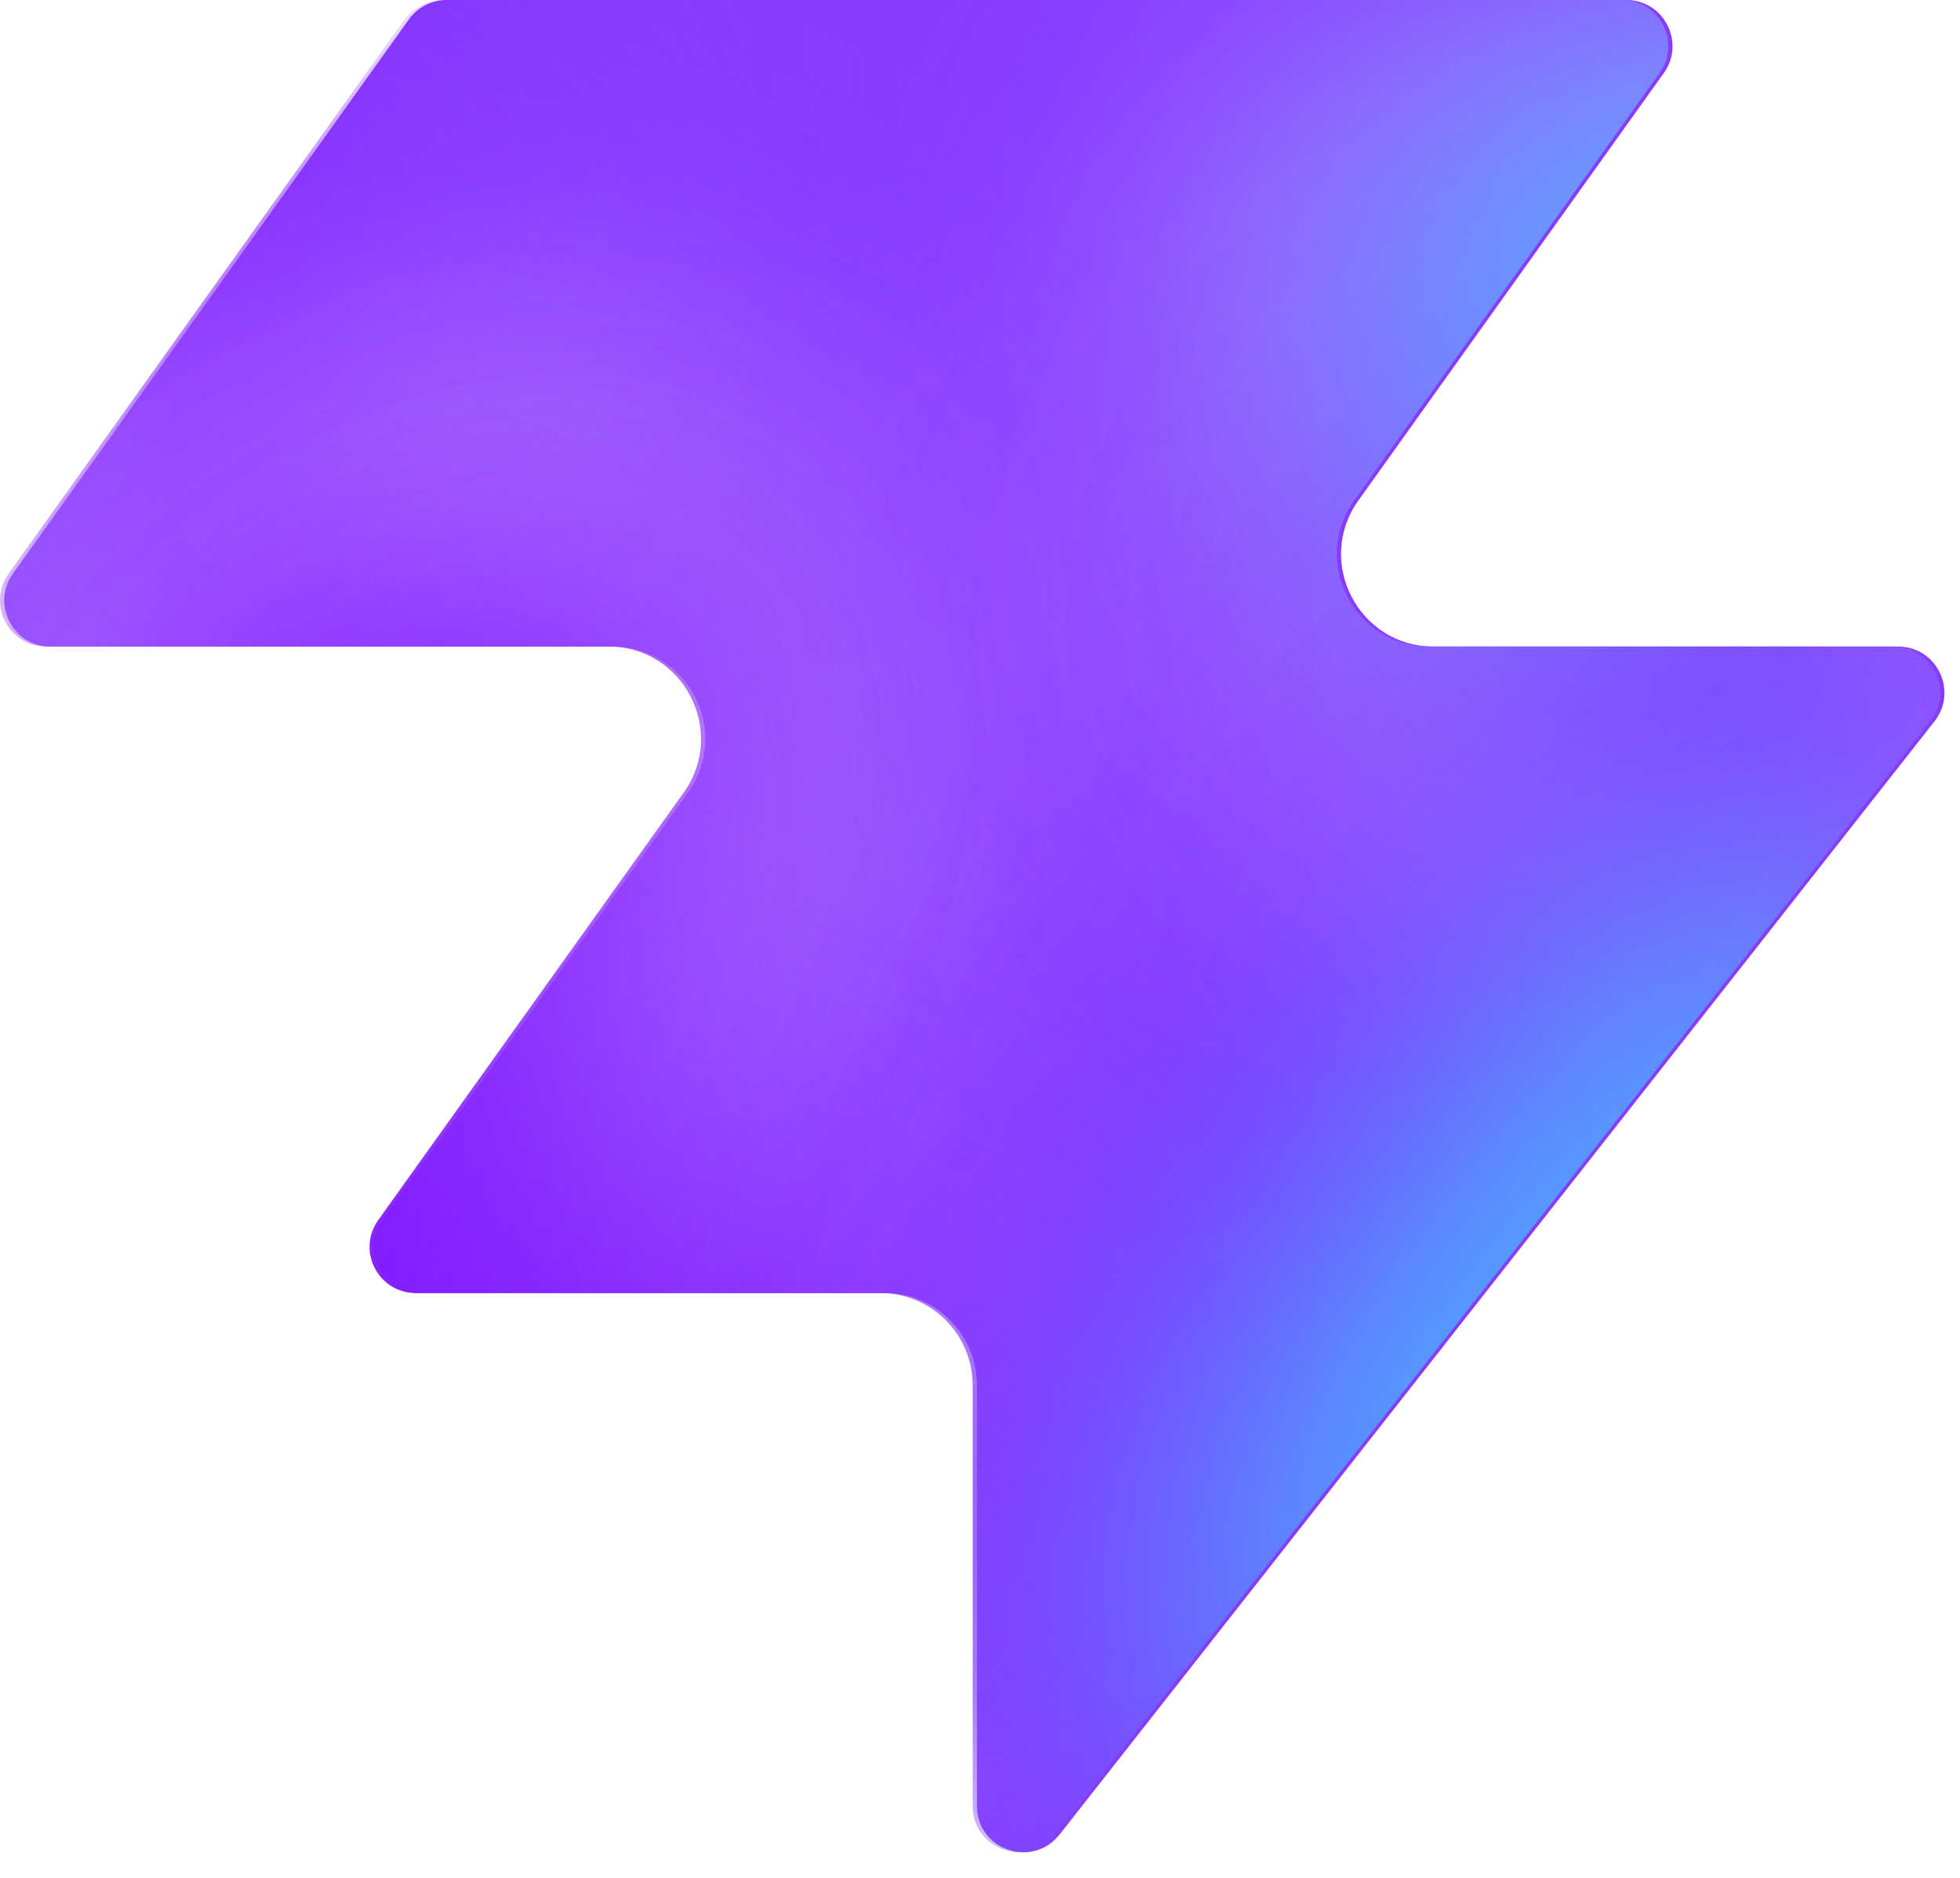
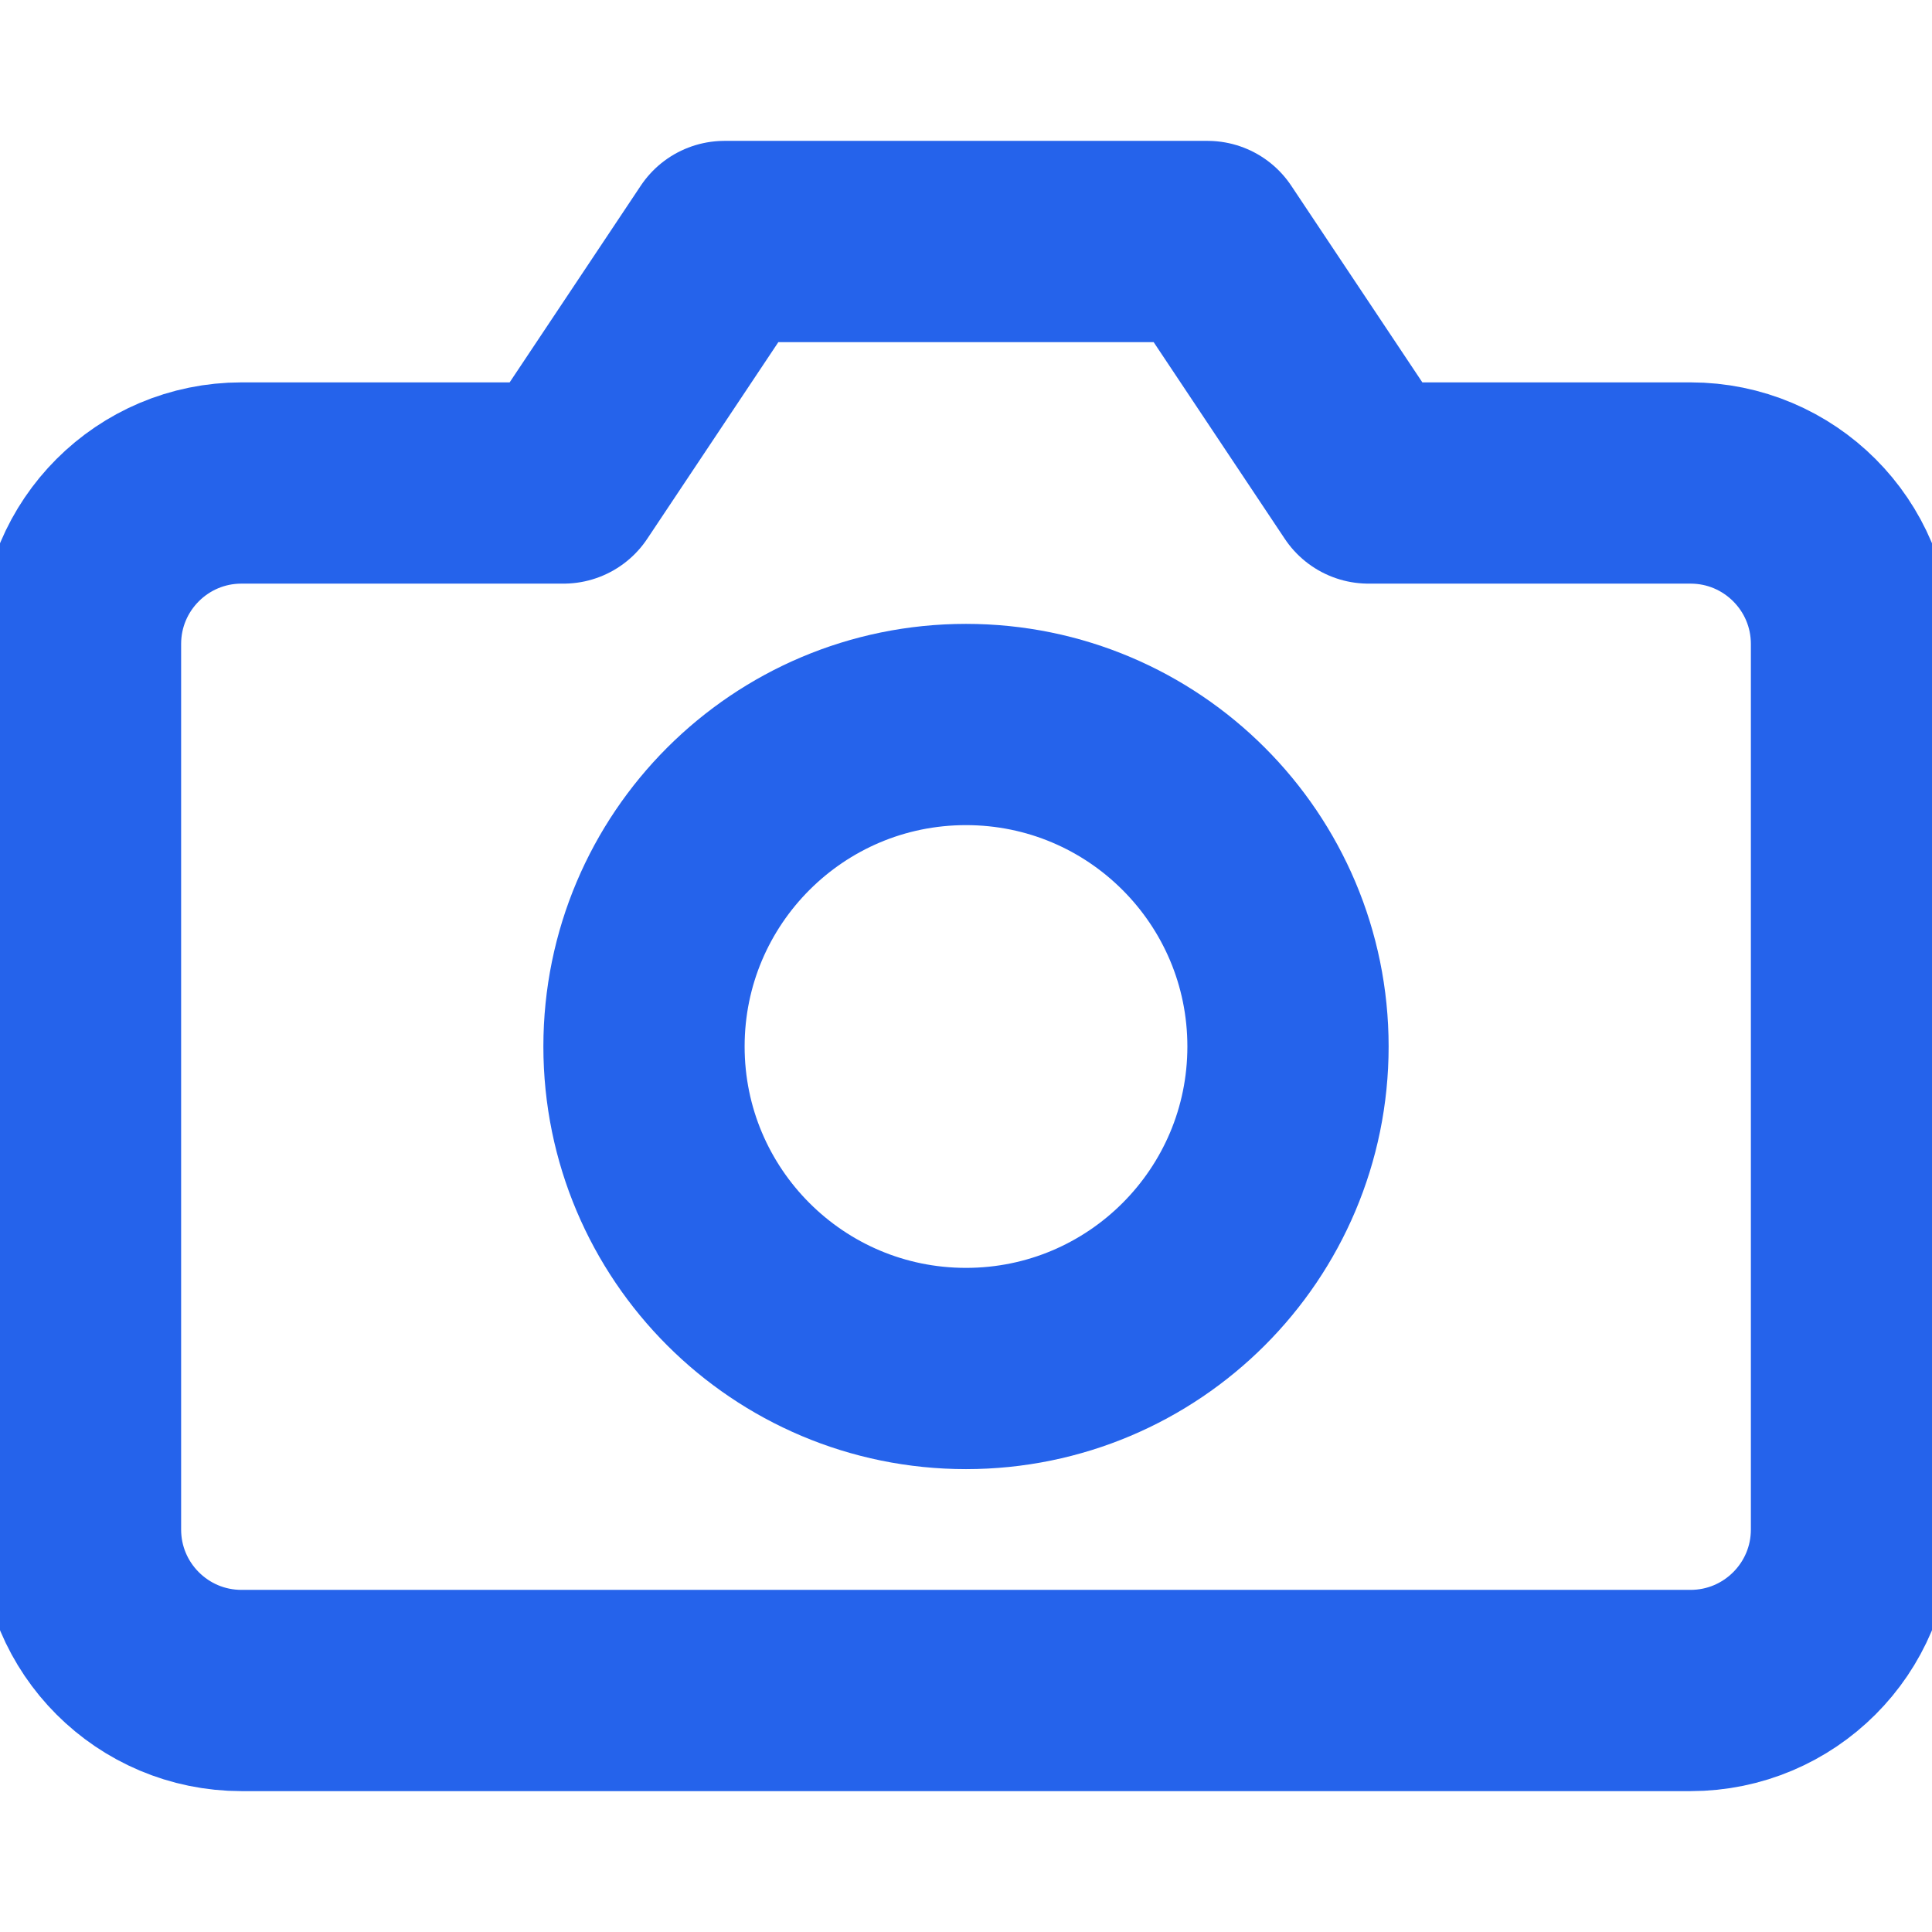
- <svg xmlns="http://www.w3.org/2000/svg" width="48" height="46" fill="none" viewBox="0 0 48 46">
-   <path fill="#863bff" d="M25.946 44.938c-.664.845-2.021.375-2.021-.698V33.937a2.26 2.26 0 0 0-2.262-2.262H10.287c-.92 0-1.456-1.04-.92-1.788l7.48-10.471c1.07-1.497 0-3.578-1.842-3.578H1.237c-.92 0-1.456-1.04-.92-1.788L10.013.474c.214-.297.556-.474.92-.474h28.894c.92 0 1.456 1.04.92 1.788l-7.48 10.471c-1.07 1.498 0 3.579 1.842 3.579h11.377c.943 0 1.473 1.088.89 1.83L25.947 44.94z" style="fill:#863bff;fill:color(display-p3 .525 .23 1);fill-opacity:1" />
-   <mask id="a" width="48" height="46" x="0" y="0" maskUnits="userSpaceOnUse" style="mask-type:alpha">
-     <path fill="#000" d="M25.842 44.938c-.664.844-2.021.375-2.021-.698V33.937a2.26 2.26 0 0 0-2.262-2.262H10.183c-.92 0-1.456-1.04-.92-1.788l7.48-10.471c1.07-1.498 0-3.579-1.842-3.579H1.133c-.92 0-1.456-1.04-.92-1.787L9.91.473c.214-.297.556-.474.92-.474h28.894c.92 0 1.456 1.04.92 1.788l-7.48 10.471c-1.07 1.498 0 3.578 1.842 3.578h11.377c.943 0 1.473 1.088.89 1.832L25.843 44.94z" style="fill:#000;fill-opacity:1" />
-   </mask>
-   <g mask="url(#a)">
-     <g filter="url(#b)">
-       <ellipse cx="5.508" cy="14.704" fill="#ede6ff" rx="5.508" ry="14.704" style="fill:#ede6ff;fill:color(display-p3 .927 .903 1);fill-opacity:1" transform="matrix(.00324 1 1 -.00324 -4.47 31.516)" />
-     </g>
-     <g filter="url(#c)">
-       <ellipse cx="10.399" cy="29.851" fill="#ede6ff" rx="10.399" ry="29.851" style="fill:#ede6ff;fill:color(display-p3 .927 .903 1);fill-opacity:1" transform="matrix(.00324 1 1 -.00324 -39.328 7.883)" />
-     </g>
-     <g filter="url(#d)">
-       <ellipse cx="5.508" cy="30.487" fill="#7e14ff" rx="5.508" ry="30.487" style="fill:#7e14ff;fill:color(display-p3 .492 .077 1);fill-opacity:1" transform="rotate(89.814 -25.913 -14.639)scale(1 -1)" />
-     </g>
-     <g filter="url(#e)">
-       <ellipse cx="5.508" cy="30.599" fill="#7e14ff" rx="5.508" ry="30.599" style="fill:#7e14ff;fill:color(display-p3 .492 .077 1);fill-opacity:1" transform="rotate(89.814 -32.644 -3.334)scale(1 -1)" />
-     </g>
-     <g filter="url(#f)">
-       <ellipse cx="5.508" cy="30.599" fill="#7e14ff" rx="5.508" ry="30.599" style="fill:#7e14ff;fill:color(display-p3 .492 .077 1);fill-opacity:1" transform="matrix(.00324 1 1 -.00324 -34.34 30.47)" />
-     </g>
-     <g filter="url(#g)">
-       <ellipse cx="14.072" cy="22.078" fill="#ede6ff" rx="14.072" ry="22.078" style="fill:#ede6ff;fill:color(display-p3 .927 .903 1);fill-opacity:1" transform="rotate(93.35 24.506 48.493)scale(-1 1)" />
-     </g>
-     <g filter="url(#h)">
-       <ellipse cx="3.47" cy="21.501" fill="#7e14ff" rx="3.47" ry="21.501" style="fill:#7e14ff;fill:color(display-p3 .492 .077 1);fill-opacity:1" transform="rotate(89.009 28.708 47.59)scale(-1 1)" />
-     </g>
-     <g filter="url(#i)">
-       <ellipse cx="3.47" cy="21.501" fill="#7e14ff" rx="3.47" ry="21.501" style="fill:#7e14ff;fill:color(display-p3 .492 .077 1);fill-opacity:1" transform="rotate(89.009 28.708 47.59)scale(-1 1)" />
-     </g>
-     <g filter="url(#j)">
-       <ellipse cx=".387" cy="8.972" fill="#7e14ff" rx="4.407" ry="29.108" style="fill:#7e14ff;fill:color(display-p3 .492 .077 1);fill-opacity:1" transform="rotate(39.51 .387 8.972)" />
-     </g>
-     <g filter="url(#k)">
-       <ellipse cx="47.523" cy="-6.092" fill="#7e14ff" rx="4.407" ry="29.108" style="fill:#7e14ff;fill:color(display-p3 .492 .077 1);fill-opacity:1" transform="rotate(37.892 47.523 -6.092)" />
-     </g>
-     <g filter="url(#l)">
-       <ellipse cx="41.412" cy="6.333" fill="#47bfff" rx="5.971" ry="9.665" style="fill:#47bfff;fill:color(display-p3 .28 .748 1);fill-opacity:1" transform="rotate(37.892 41.412 6.333)" />
-     </g>
-     <g filter="url(#m)">
-       <ellipse cx="-1.879" cy="38.332" fill="#7e14ff" rx="4.407" ry="29.108" style="fill:#7e14ff;fill:color(display-p3 .492 .077 1);fill-opacity:1" transform="rotate(37.892 -1.88 38.332)" />
-     </g>
-     <g filter="url(#n)">
-       <ellipse cx="-1.879" cy="38.332" fill="#7e14ff" rx="4.407" ry="29.108" style="fill:#7e14ff;fill:color(display-p3 .492 .077 1);fill-opacity:1" transform="rotate(37.892 -1.88 38.332)" />
-     </g>
-     <g filter="url(#o)">
-       <ellipse cx="35.651" cy="29.907" fill="#7e14ff" rx="4.407" ry="29.108" style="fill:#7e14ff;fill:color(display-p3 .492 .077 1);fill-opacity:1" transform="rotate(37.892 35.651 29.907)" />
-     </g>
-     <g filter="url(#p)">
-       <ellipse cx="38.418" cy="32.4" fill="#47bfff" rx="5.971" ry="15.297" style="fill:#47bfff;fill:color(display-p3 .28 .748 1);fill-opacity:1" transform="rotate(37.892 38.418 32.4)" />
-     </g>
-   </g>
-   <defs>
-     <filter id="b" width="60.045" height="41.654" x="-19.77" y="16.149" color-interpolation-filters="sRGB" filterUnits="userSpaceOnUse">
-       <feFlood flood-opacity="0" result="BackgroundImageFix" />
-       <feBlend in="SourceGraphic" in2="BackgroundImageFix" result="shape" />
-       <feGaussianBlur result="effect1_foregroundBlur_2002_17158" stdDeviation="7.659" />
-     </filter>
-     <filter id="c" width="90.34" height="51.437" x="-54.613" y="-7.533" color-interpolation-filters="sRGB" filterUnits="userSpaceOnUse">
-       <feFlood flood-opacity="0" result="BackgroundImageFix" />
-       <feBlend in="SourceGraphic" in2="BackgroundImageFix" result="shape" />
-       <feGaussianBlur result="effect1_foregroundBlur_2002_17158" stdDeviation="7.659" />
-     </filter>
-     <filter id="d" width="79.355" height="29.4" x="-49.64" y="2.03" color-interpolation-filters="sRGB" filterUnits="userSpaceOnUse">
-       <feFlood flood-opacity="0" result="BackgroundImageFix" />
-       <feBlend in="SourceGraphic" in2="BackgroundImageFix" result="shape" />
-       <feGaussianBlur result="effect1_foregroundBlur_2002_17158" stdDeviation="4.596" />
-     </filter>
-     <filter id="e" width="79.579" height="29.4" x="-45.045" y="20.029" color-interpolation-filters="sRGB" filterUnits="userSpaceOnUse">
-       <feFlood flood-opacity="0" result="BackgroundImageFix" />
-       <feBlend in="SourceGraphic" in2="BackgroundImageFix" result="shape" />
-       <feGaussianBlur result="effect1_foregroundBlur_2002_17158" stdDeviation="4.596" />
-     </filter>
-     <filter id="f" width="79.579" height="29.4" x="-43.513" y="21.178" color-interpolation-filters="sRGB" filterUnits="userSpaceOnUse">
-       <feFlood flood-opacity="0" result="BackgroundImageFix" />
-       <feBlend in="SourceGraphic" in2="BackgroundImageFix" result="shape" />
-       <feGaussianBlur result="effect1_foregroundBlur_2002_17158" stdDeviation="4.596" />
-     </filter>
-     <filter id="g" width="74.749" height="58.852" x="15.756" y="-17.901" color-interpolation-filters="sRGB" filterUnits="userSpaceOnUse">
-       <feFlood flood-opacity="0" result="BackgroundImageFix" />
-       <feBlend in="SourceGraphic" in2="BackgroundImageFix" result="shape" />
-       <feGaussianBlur result="effect1_foregroundBlur_2002_17158" stdDeviation="7.659" />
-     </filter>
-     <filter id="h" width="61.377" height="25.362" x="23.548" y="2.284" color-interpolation-filters="sRGB" filterUnits="userSpaceOnUse">
-       <feFlood flood-opacity="0" result="BackgroundImageFix" />
-       <feBlend in="SourceGraphic" in2="BackgroundImageFix" result="shape" />
-       <feGaussianBlur result="effect1_foregroundBlur_2002_17158" stdDeviation="4.596" />
-     </filter>
-     <filter id="i" width="61.377" height="25.362" x="23.548" y="2.284" color-interpolation-filters="sRGB" filterUnits="userSpaceOnUse">
-       <feFlood flood-opacity="0" result="BackgroundImageFix" />
-       <feBlend in="SourceGraphic" in2="BackgroundImageFix" result="shape" />
-       <feGaussianBlur result="effect1_foregroundBlur_2002_17158" stdDeviation="4.596" />
-     </filter>
-     <filter id="j" width="56.045" height="63.649" x="-27.636" y="-22.853" color-interpolation-filters="sRGB" filterUnits="userSpaceOnUse">
-       <feFlood flood-opacity="0" result="BackgroundImageFix" />
-       <feBlend in="SourceGraphic" in2="BackgroundImageFix" result="shape" />
-       <feGaussianBlur result="effect1_foregroundBlur_2002_17158" stdDeviation="4.596" />
-     </filter>
-     <filter id="k" width="54.814" height="64.646" x="20.116" y="-38.415" color-interpolation-filters="sRGB" filterUnits="userSpaceOnUse">
-       <feFlood flood-opacity="0" result="BackgroundImageFix" />
-       <feBlend in="SourceGraphic" in2="BackgroundImageFix" result="shape" />
-       <feGaussianBlur result="effect1_foregroundBlur_2002_17158" stdDeviation="4.596" />
-     </filter>
-     <filter id="l" width="33.541" height="35.313" x="24.641" y="-11.323" color-interpolation-filters="sRGB" filterUnits="userSpaceOnUse">
-       <feFlood flood-opacity="0" result="BackgroundImageFix" />
-       <feBlend in="SourceGraphic" in2="BackgroundImageFix" result="shape" />
-       <feGaussianBlur result="effect1_foregroundBlur_2002_17158" stdDeviation="4.596" />
-     </filter>
-     <filter id="m" width="54.814" height="64.646" x="-29.286" y="6.009" color-interpolation-filters="sRGB" filterUnits="userSpaceOnUse">
-       <feFlood flood-opacity="0" result="BackgroundImageFix" />
-       <feBlend in="SourceGraphic" in2="BackgroundImageFix" result="shape" />
-       <feGaussianBlur result="effect1_foregroundBlur_2002_17158" stdDeviation="4.596" />
-     </filter>
-     <filter id="n" width="54.814" height="64.646" x="-29.286" y="6.009" color-interpolation-filters="sRGB" filterUnits="userSpaceOnUse">
-       <feFlood flood-opacity="0" result="BackgroundImageFix" />
-       <feBlend in="SourceGraphic" in2="BackgroundImageFix" result="shape" />
-       <feGaussianBlur result="effect1_foregroundBlur_2002_17158" stdDeviation="4.596" />
-     </filter>
-     <filter id="o" width="54.814" height="64.646" x="8.244" y="-2.416" color-interpolation-filters="sRGB" filterUnits="userSpaceOnUse">
-       <feFlood flood-opacity="0" result="BackgroundImageFix" />
-       <feBlend in="SourceGraphic" in2="BackgroundImageFix" result="shape" />
-       <feGaussianBlur result="effect1_foregroundBlur_2002_17158" stdDeviation="4.596" />
-     </filter>
-     <filter id="p" width="39.409" height="43.623" x="18.713" y="10.588" color-interpolation-filters="sRGB" filterUnits="userSpaceOnUse">
-       <feFlood flood-opacity="0" result="BackgroundImageFix" />
-       <feBlend in="SourceGraphic" in2="BackgroundImageFix" result="shape" />
-       <feGaussianBlur result="effect1_foregroundBlur_2002_17158" stdDeviation="4.596" />
-     </filter>
-   </defs>
+ <svg xmlns="http://www.w3.org/2000/svg" viewBox="0 0 24 24" fill="none" stroke="#2563eb" stroke-width="2.5" stroke-linecap="round" stroke-linejoin="round">
+   <path d="M23 19a2 2 0 0 1-2 2H3a2 2 0 0 1-2-2V8a2 2 0 0 1 2-2h4l2-3h6l2 3h4a2 2 0 0 1 2 2z" />
+   <circle cx="12" cy="13" r="4" />
</svg>
